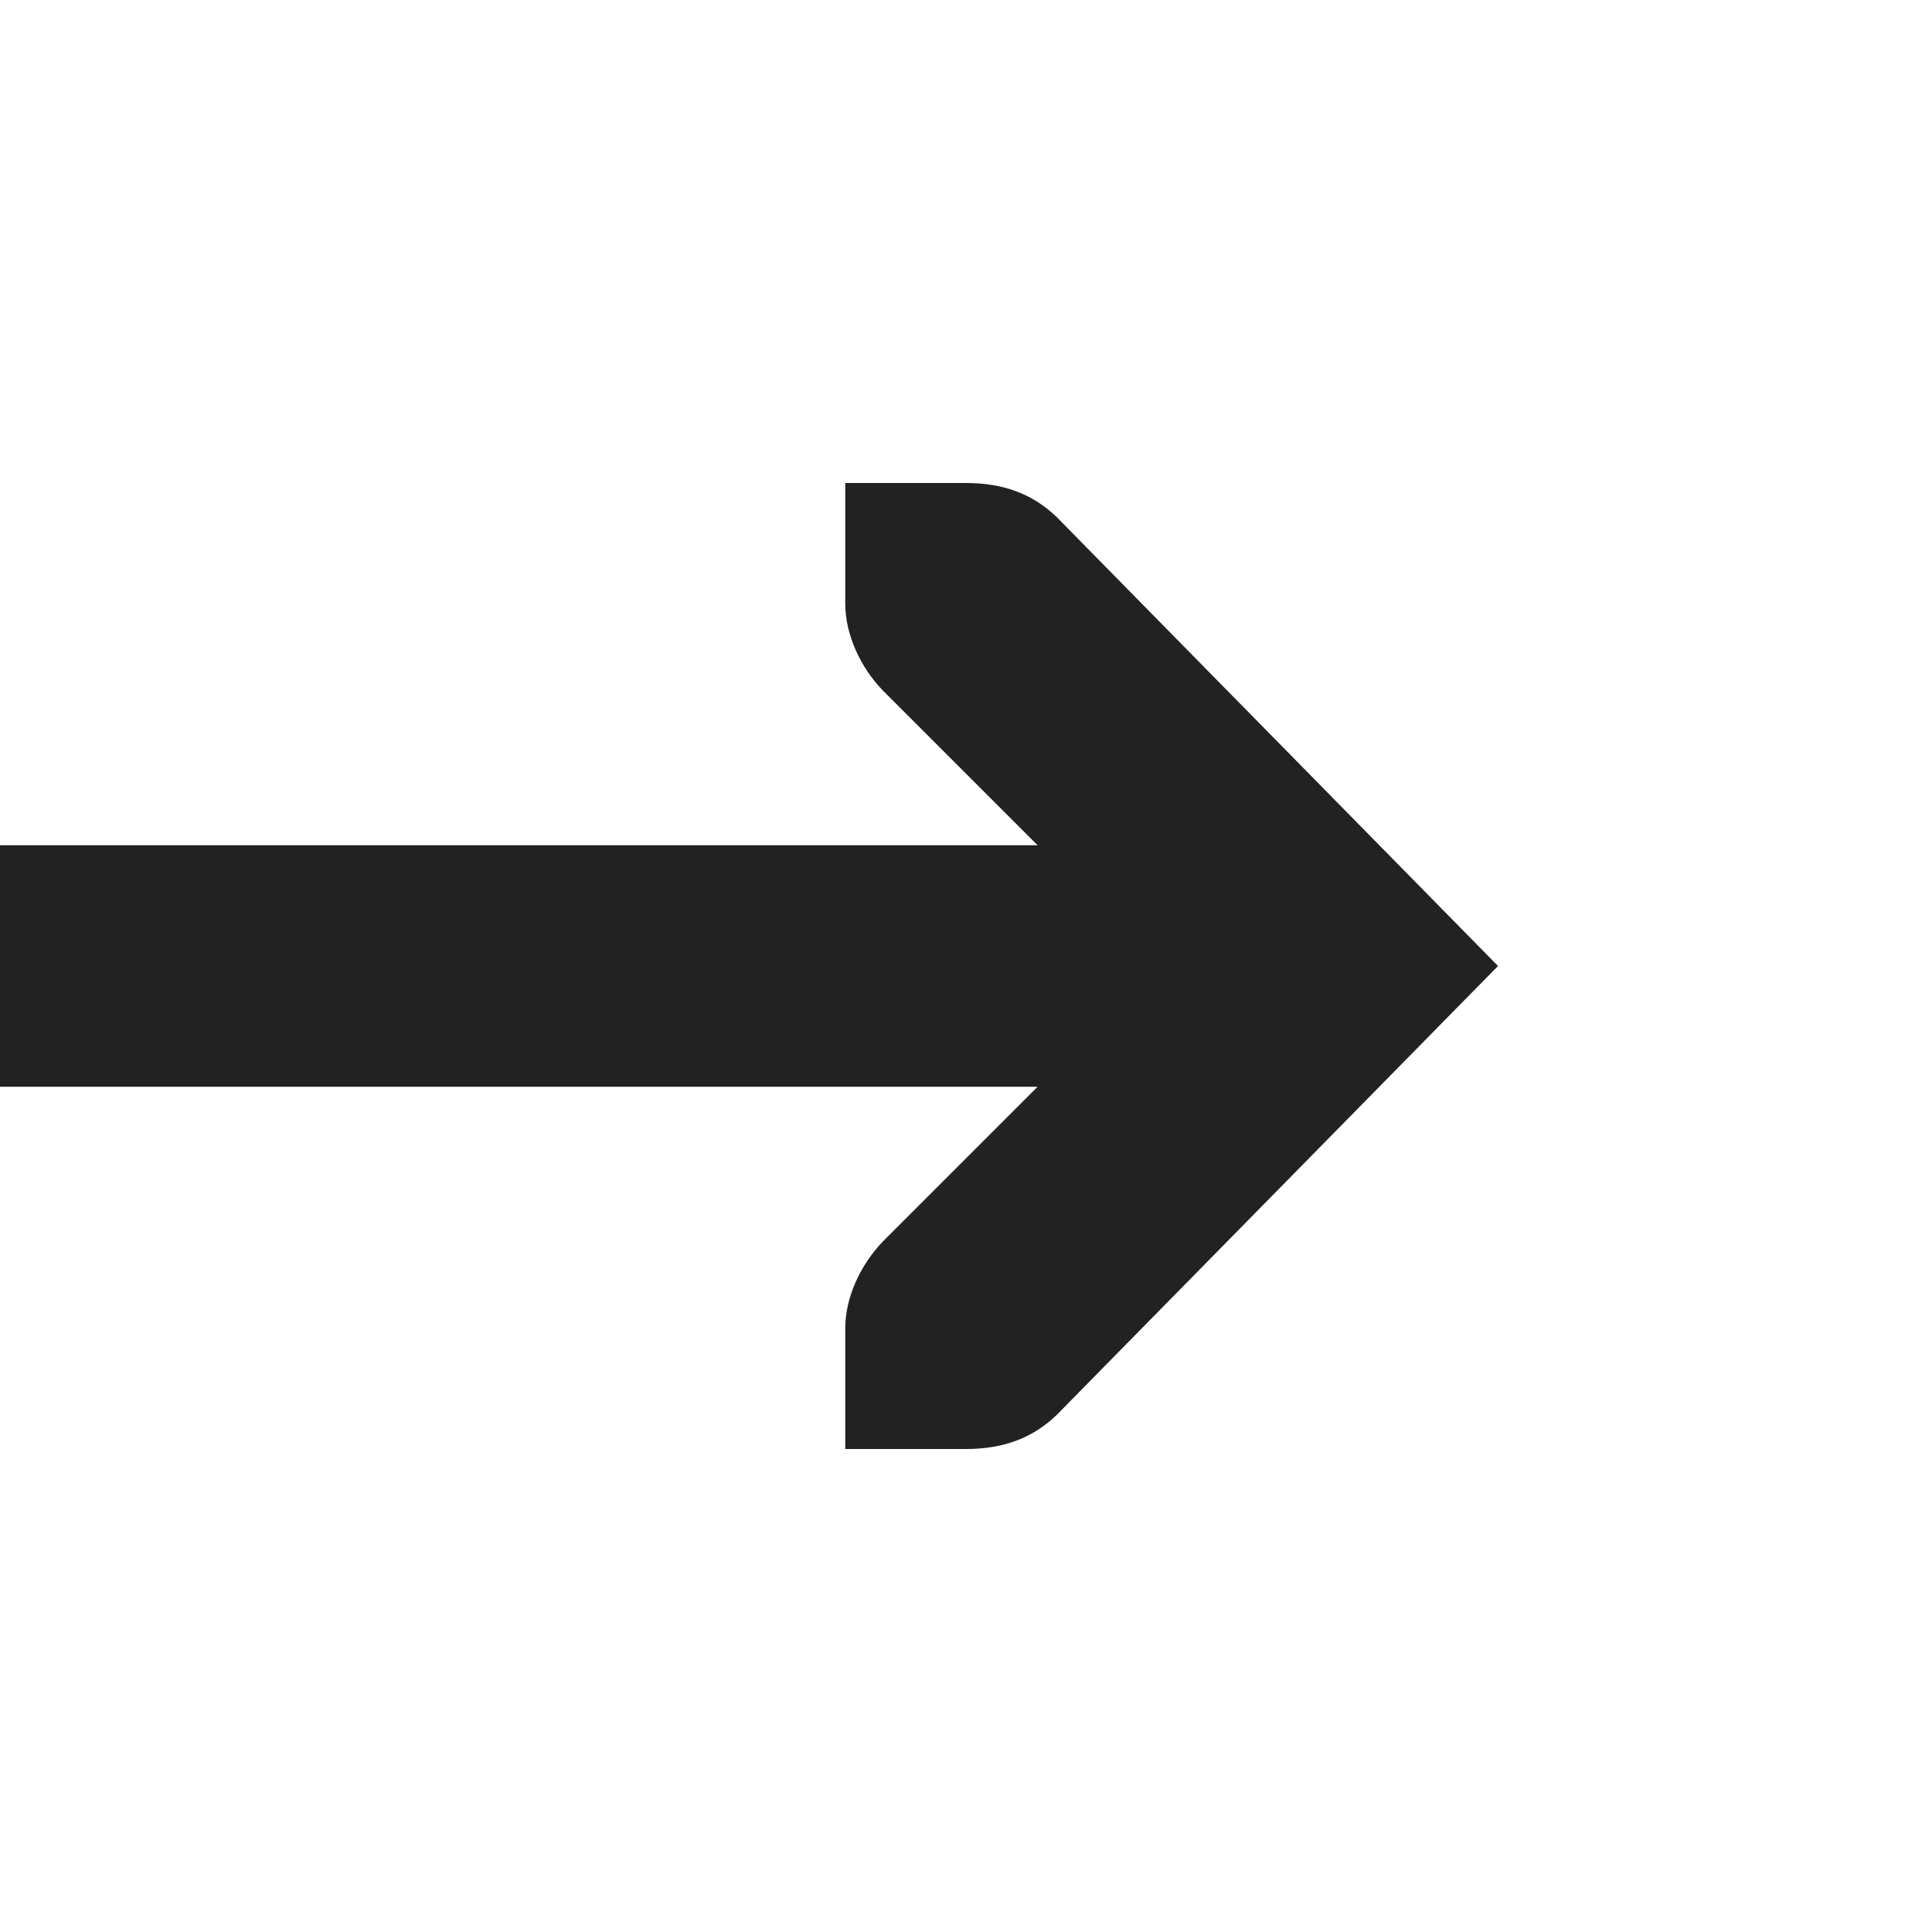
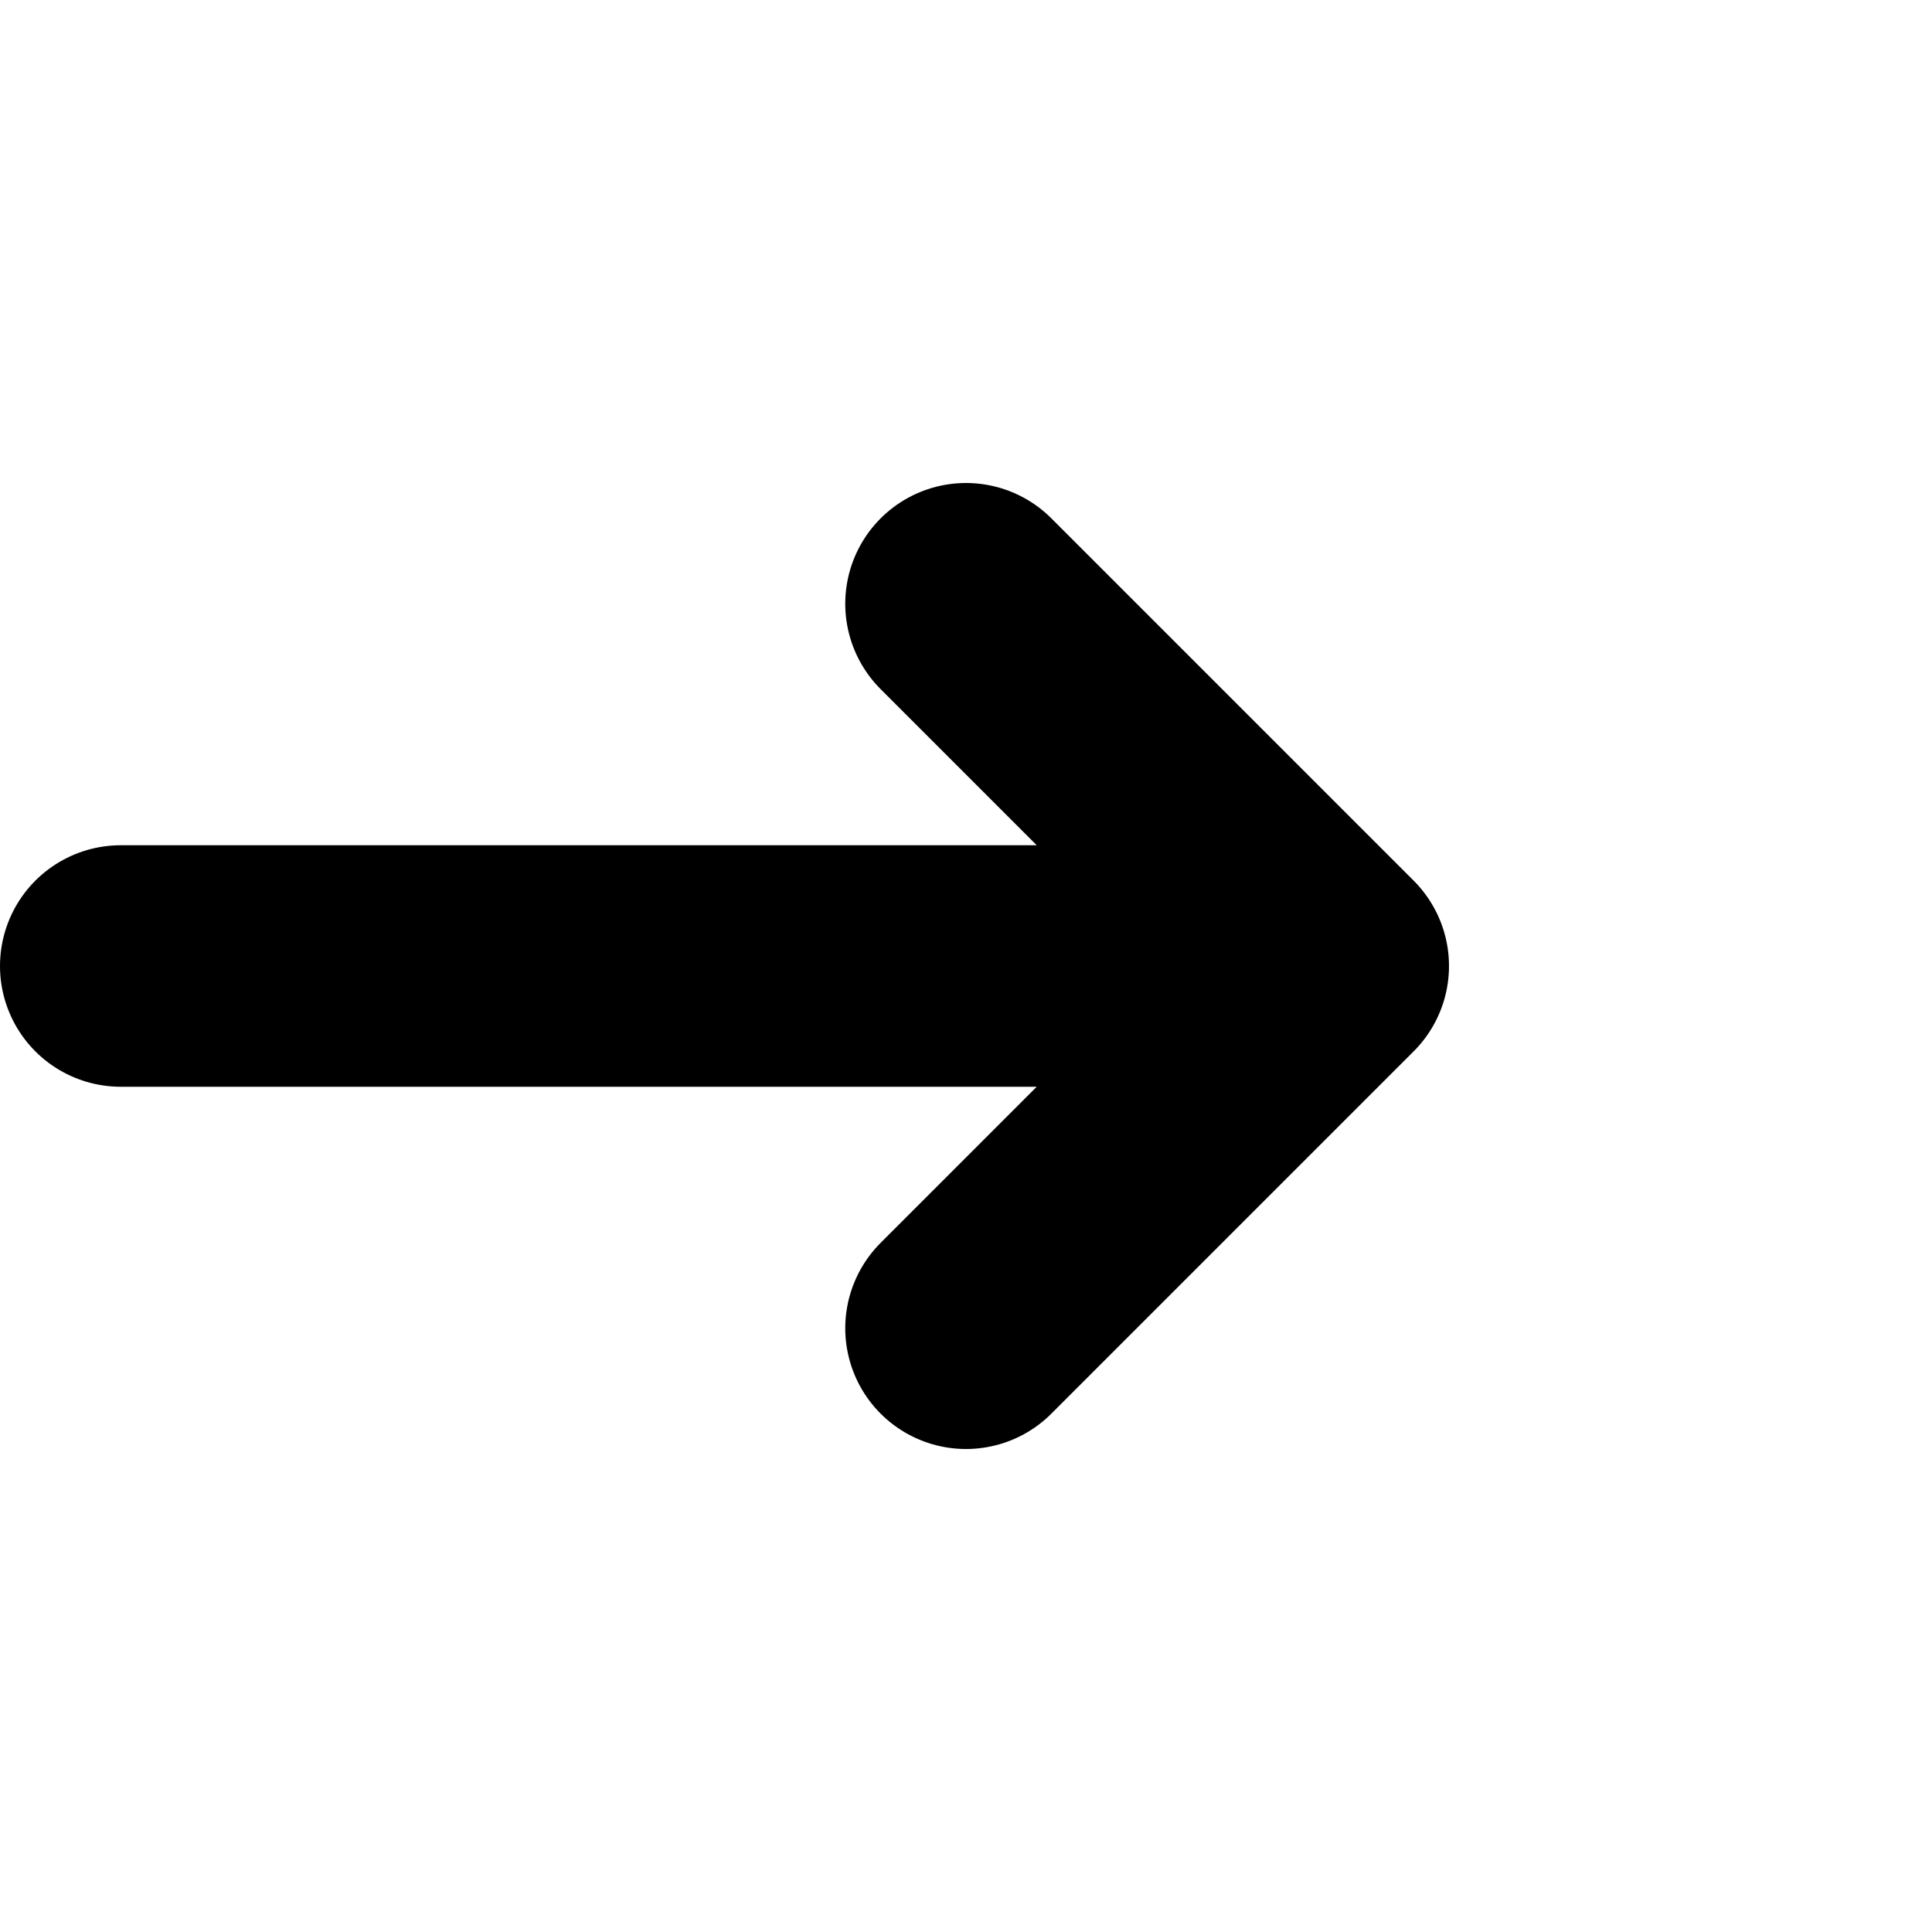
- <svg xmlns="http://www.w3.org/2000/svg" height="16px" viewBox="0 0 16 16" width="16px">
-   <filter id="a" height="100%" width="100%" x="0%" y="0%">
-     <feColorMatrix color-interpolation-filters="sRGB" values="0 0 0 0 1 0 0 0 0 1 0 0 0 0 1 0 0 0 1 0" />
+ <svg xmlns="http://www.w3.org/2000/svg" xmlns:ns1="https://www.gtk.org/grappa" ns1:version="1" ns1:state="0" id="svg12" width="16px" height="16px" viewBox="0 0 16 16">
+   <filter id="a" x="0" y="0" width="1" height="1">
+     <feColorMatrix id="feColorMatrix1" values="0 0 0 0 1 0 0 0 0 1 0 0 0 0 1 0 0 0 1 0">
+     </feColorMatrix>
  </filter>
  <mask id="b">
-     <g filter="url(#a)">
-       <path d="m -1.6 -1.6 h 19.2 v 19.2 h -19.2 z" fill-opacity="0.5" />
+     <g id="g1" filter="url(#a)">
+       <path id="path1" fill-opacity="0.5" d="M -1.6 -1.6 L 17.6 -1.6 L 17.6 17.6 L -1.6 17.6 Z" ns1:animation-repeat="0" ns1:animation-segment="0">
+       </path>
    </g>
  </mask>
  <clipPath id="c">
-     <path d="m 0 0 h 1600 v 1200 h -1600 z" />
+     <path id="path2" d="M 0 0 L 1600 0 L 1600 1200 L 0 1200 Z" ns1:animation-repeat="0" ns1:animation-segment="0">
+     </path>
  </clipPath>
  <mask id="d">
-     <g filter="url(#a)">
-       <path d="m -1.6 -1.6 h 19.2 v 19.2 h -19.2 z" fill-opacity="0.7" />
+     <g id="g3" filter="url(#a)">
+       <path id="path3" fill-opacity="0.7" d="M -1.6 -1.6 L 17.6 -1.6 L 17.6 17.6 L -1.6 17.6 Z" ns1:animation-repeat="0" ns1:animation-segment="0">
+       </path>
    </g>
  </mask>
  <clipPath id="e">
-     <path d="m 0 0 h 1600 v 1200 h -1600 z" />
+     <path id="path4" d="M 0 0 L 1600 0 L 1600 1200 L 0 1200 Z" ns1:animation-repeat="0" ns1:animation-segment="0">
+     </path>
  </clipPath>
  <mask id="f">
-     <g filter="url(#a)">
-       <path d="m -1.6 -1.6 h 19.2 v 19.2 h -19.2 z" fill-opacity="0.35" />
+     <g id="g5" filter="url(#a)">
+       <path id="path5" fill-opacity="0.35" d="M -1.6 -1.6 L 17.6 -1.6 L 17.6 17.6 L -1.6 17.6 Z" ns1:animation-repeat="0" ns1:animation-segment="0">
+       </path>
    </g>
  </mask>
  <clipPath id="g">
-     <path d="m 0 0 h 1600 v 1200 h -1600 z" />
+     <path id="path6" d="M 0 0 L 1600 0 L 1600 1200 L 0 1200 Z" ns1:animation-repeat="0" ns1:animation-segment="0">
+     </path>
  </clipPath>
-   <g mask="url(#b)">
-     <g clip-path="url(#c)" transform="matrix(1 0 0 1 -860 -40)">
-       <path d="m 550 182 c -0.352 0.004 -0.695 0.102 -1 0.281 v 3.438 c 0.305 0.18 0.648 0.277 1 0.281 c 1.105 0 2 -0.895 2 -2 s -0.895 -2 -2 -2 z m 0 5 c -0.34 0 -0.68 0.059 -1 0.176 v 6.824 h 4 v -4 c 0 -1.656 -1.344 -3 -3 -3 z m 0 0" />
+   <g id="g8" mask="url(#b)">
+     <g id="g7" transform="matrix(1, 0, 0, 1, -860, -40)" clip-path="url(#c)">
+       <path id="path7" d="M 550 182 C 549.648 182.004, 549.305 182.102, 549 182.281 L 549 185.719 C 549.305 185.898, 549.648 185.996, 550 186 C 551.105 186, 552 185.105, 552 184 C 552 182.895, 551.105 182, 550 182 Z M 550 187 C 549.66 187, 549.32 187.059, 549 187.176 L 549 194 L 553 194 L 553 190 C 553 188.344, 551.656 187, 550 187 Z M 550 187" ns1:animation-repeat="0" ns1:animation-segment="0">
+       </path>
    </g>
  </g>
-   <g mask="url(#d)">
-     <g clip-path="url(#e)" transform="matrix(1 0 0 1 -860 -40)">
-       <path d="m 569 182 v 4 c 1.105 0 2 -0.895 2 -2 s -0.895 -2 -2 -2 z m 0 5 v 7 h 3 v -4 c 0 -1.656 -1.344 -3 -3 -3 z m 0 0" />
+   <g id="g10" mask="url(#d)">
+     <g id="g9" transform="matrix(1, 0, 0, 1, -860, -40)" clip-path="url(#e)">
+       <path id="path8" d="M 569 182 L 569 186 C 570.105 186, 571 185.105, 571 184 C 571 182.895, 570.105 182, 569 182 Z M 569 187 L 569 194 L 572 194 L 572 190 C 572 188.344, 570.656 187, 569 187 Z M 569 187" ns1:animation-repeat="0" ns1:animation-segment="0">
+       </path>
    </g>
  </g>
-   <g mask="url(#f)">
-     <g clip-path="url(#g)" transform="matrix(1 0 0 1 -860 -40)">
-       <path d="m 573 182.27 v 3.449 c 0.613 -0.355 0.996 -1.008 1 -1.719 c 0 -0.715 -0.383 -1.375 -1 -1.73 z m 0 4.906 v 6.824 h 2 v -4 c 0 -1.27 -0.801 -2.402 -2 -2.824 z m 0 0" />
+   <g id="g12" mask="url(#f)">
+     <g id="g11" transform="matrix(1, 0, 0, 1, -860, -40)" clip-path="url(#g)">
+       <path id="path10" d="M 573 182.27 L 573 185.719 C 573.613 185.363, 573.996 184.711, 574 184 C 574 183.285, 573.617 182.625, 573 182.27 Z M 573 187.176 L 573 194 L 575 194 L 575 190 C 575 188.73, 574.199 187.598, 573 187.176 Z M 573 187.176" ns1:animation-repeat="0" ns1:animation-segment="0">
+       </path>
    </g>
  </g>
-   <path d="m 7 4 v 1 c 0 0.258 0.129 0.531 0.312 0.719 l 1.281 1.281 h -8.594 v 2 h 8.594 l -1.281 1.281 c -0.184 0.191 -0.312 0.461 -0.312 0.719 v 1 h 1 c 0.309 0 0.551 -0.09 0.75 -0.281 l 3.656 -3.719 l -3.656 -3.719 c -0.199 -0.191 -0.441 -0.281 -0.75 -0.281 z m 0 0" fill="#222222" />
+   <path id="path14" style="" opacity="1" fill="none" fill-rule="nonzero" stroke="url(#gpa:foreground) rgb(0,0,0)" stroke-opacity="1" stroke-width="2" stroke-linecap="round" stroke-linejoin="round" stroke-miterlimit="4" d="M 8 5 L 11 8 L 8 11 M 1 8 L 11 8" ns1:stroke-minwidth="25%" ns1:stroke-maxwidth="150%" ns1:animation-repeat="0" ns1:animation-segment="0">
+   </path>
</svg>
